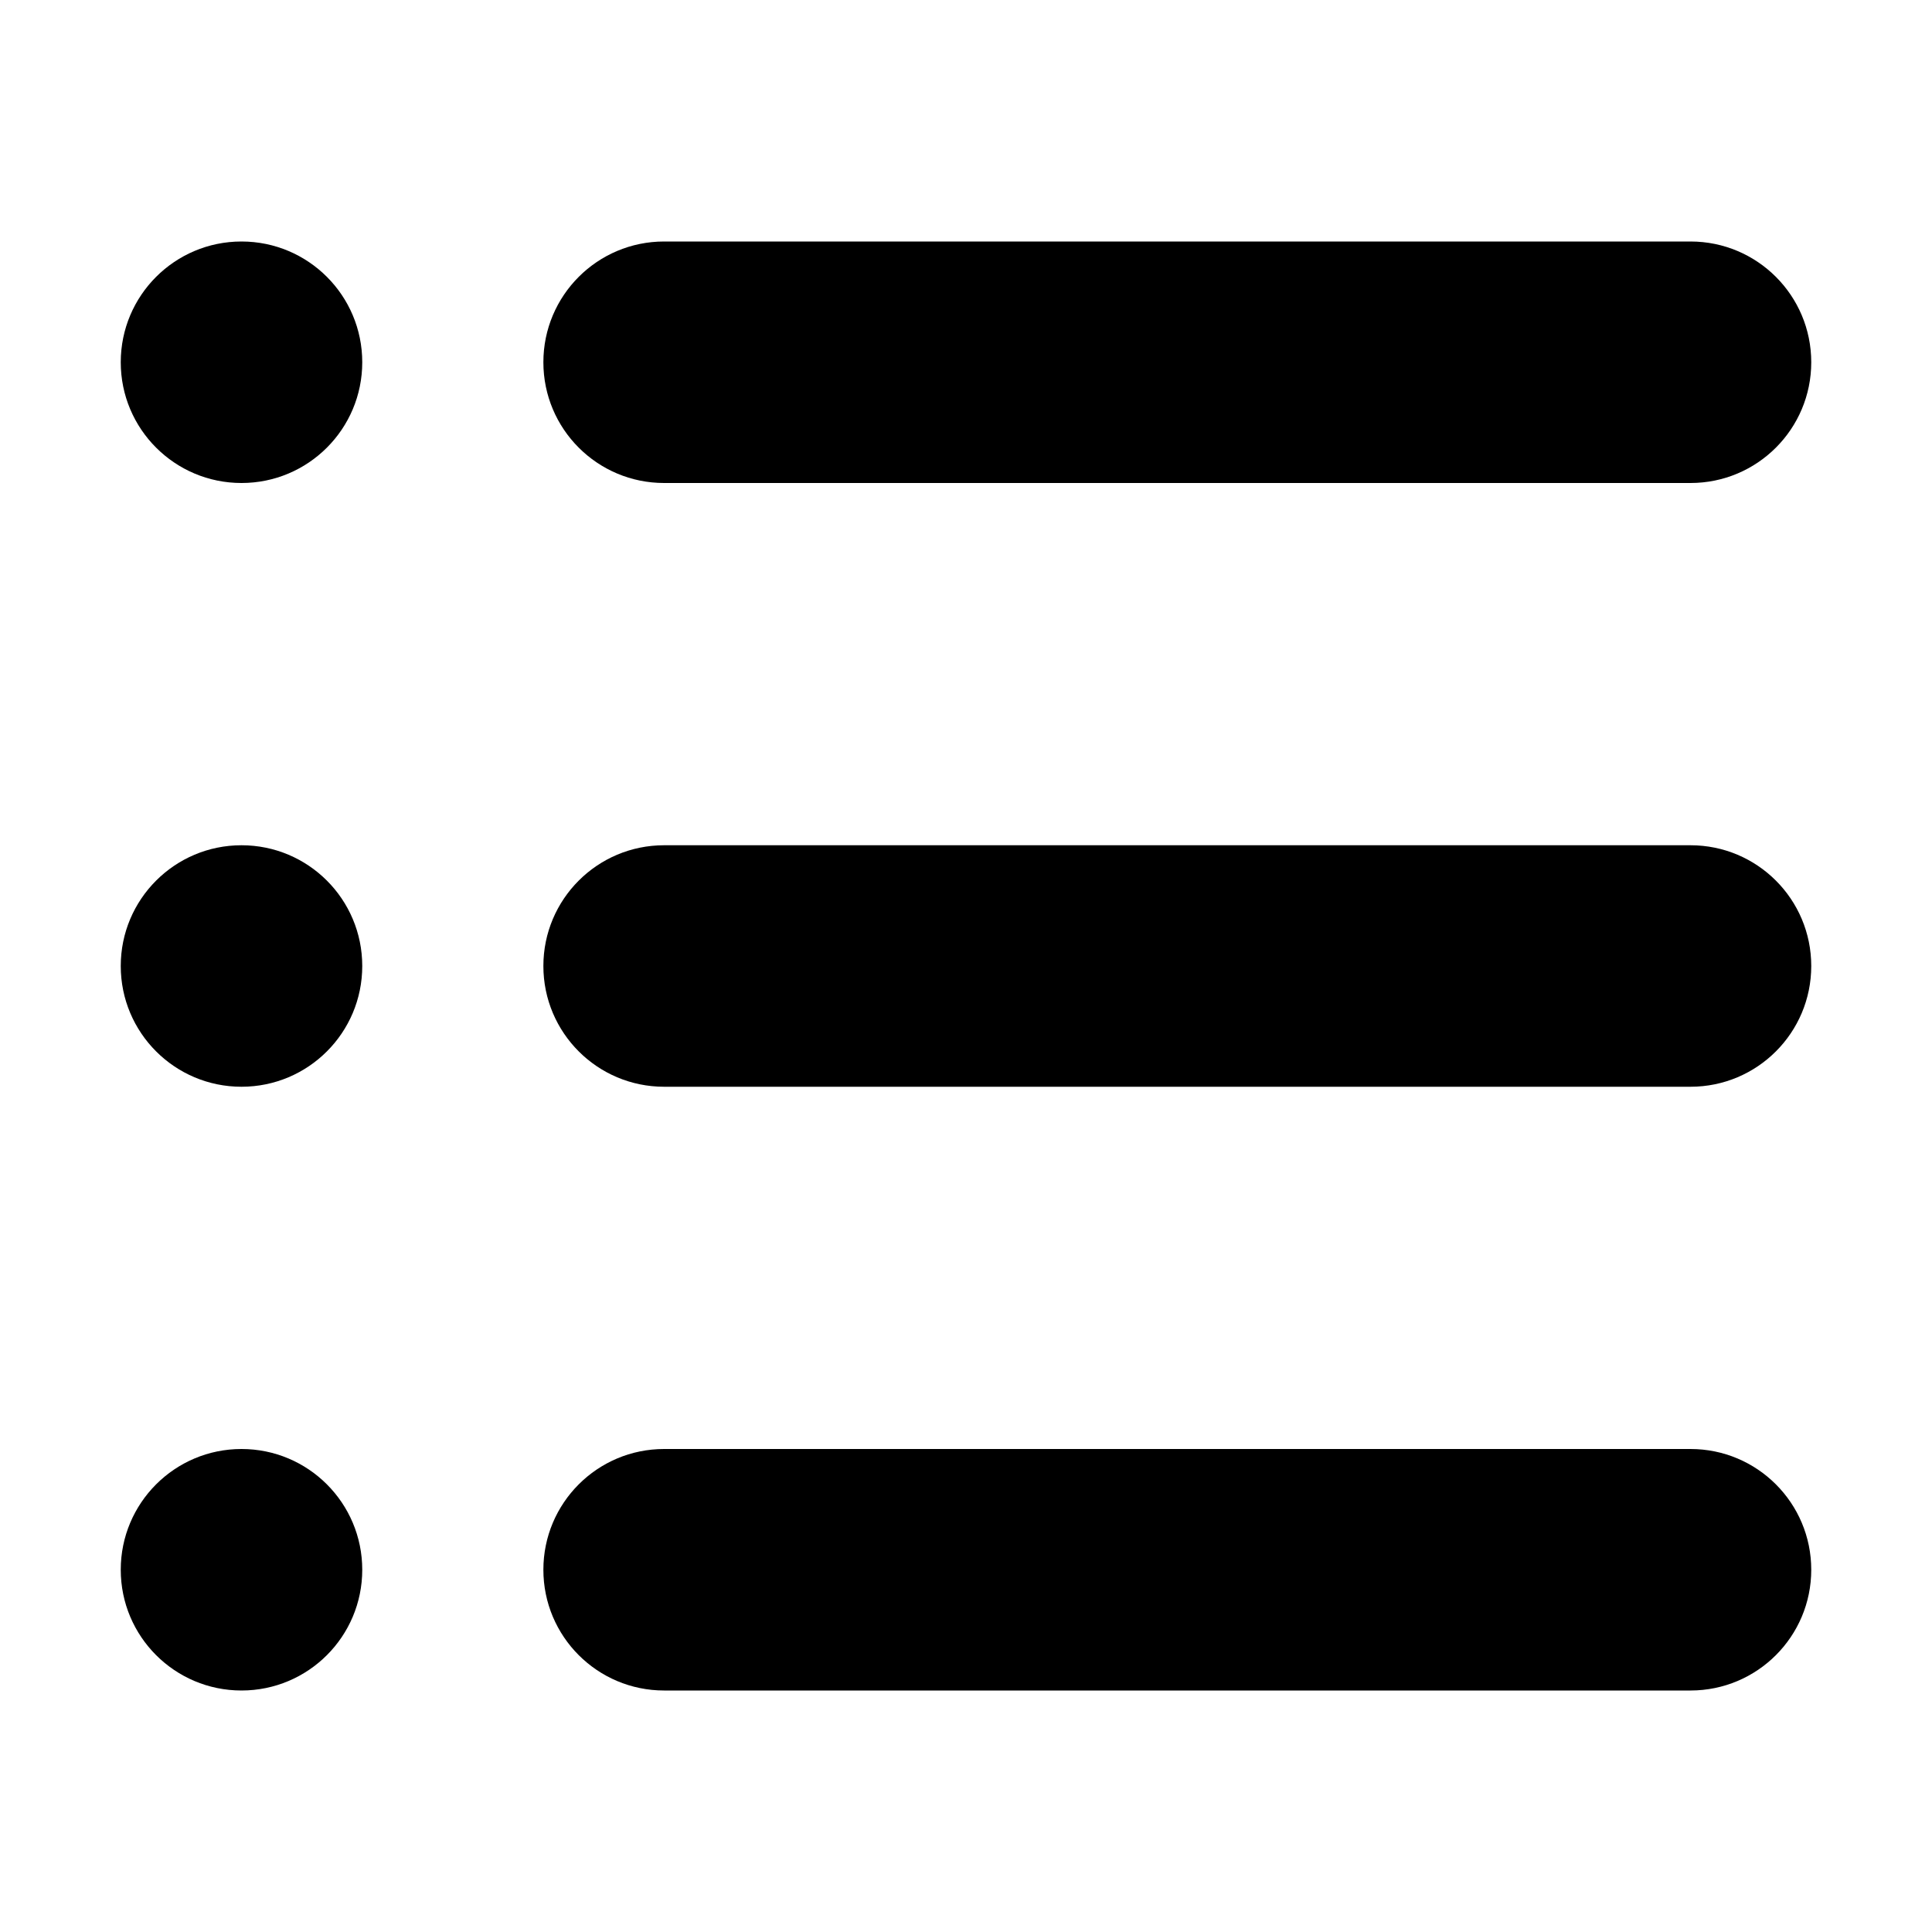
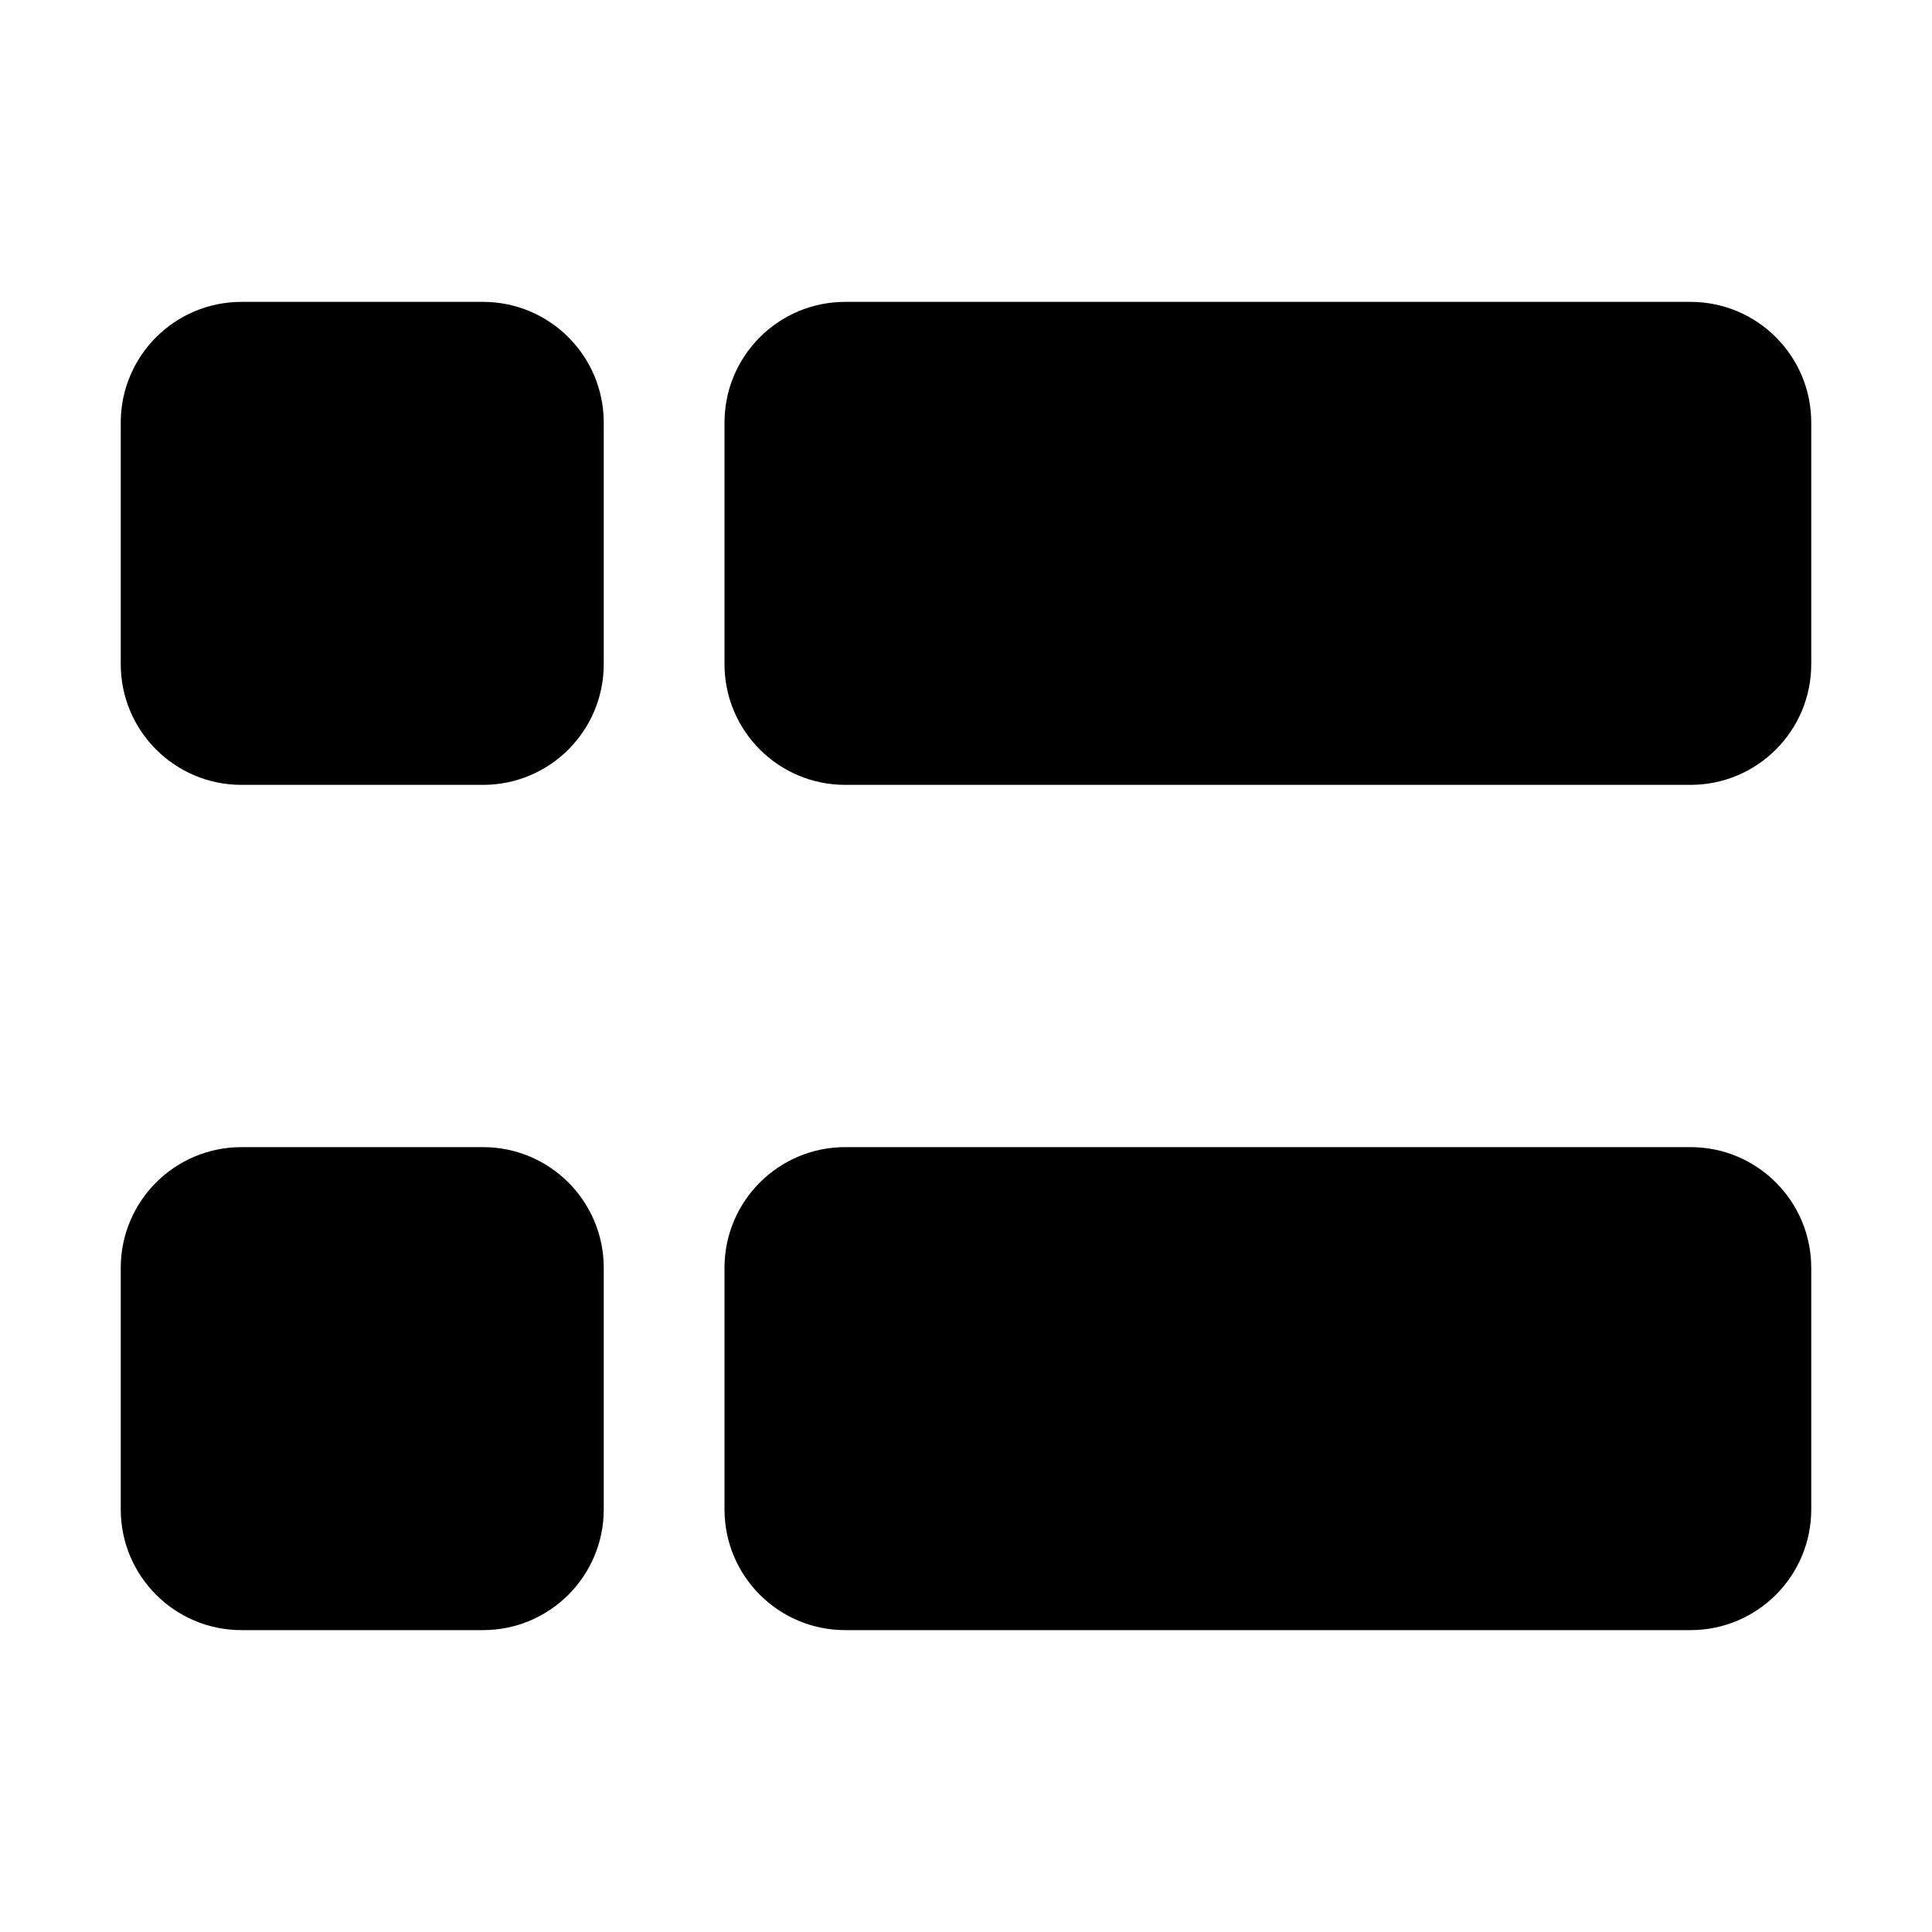
<svg xmlns="http://www.w3.org/2000/svg" viewBox="0 0 32 32" version="1.1">
-   <path d="M28 24c1.105 0 2 0.895 2 2s-0.895 2-2 2h-17c-1.105 0-2-0.895-2-2s0.895-2 2-2h17zM4 24c1.105 0 2 0.895 2 2s-0.895 2-2 2c-1.105 0-2-0.895-2-2s0.895-2 2-2zM28 14c1.105 0 2 0.895 2 2s-0.895 2-2 2h-17c-1.105 0-2-0.895-2-2s0.895-2 2-2h17zM4 14c1.105 0 2 0.895 2 2s-0.895 2-2 2c-1.105 0-2-0.895-2-2s0.895-2 2-2zM28 4c1.105 0 2 0.895 2 2s-0.895 2-2 2h-17c-1.105 0-2-0.895-2-2s0.895-2 2-2h17zM4 4c1.105 0 2 0.895 2 2s-0.895 2-2 2c-1.105 0-2-0.895-2-2s0.895-2 2-2z" />
+   <path d="M4 5h4c1.105 0 2 0.895 2 2v4c0 1.105-0.895 2-2 2h-4c-1.105 0-2-0.895-2-2v-4c0-1.105 0.895-2 2-2z" />
+   <path d="M4 19h4c1.105 0 2 0.895 2 2v4c0 1.105-0.895 2-2 2h-4c-1.105 0-2-0.895-2-2v-4c0-1.105 0.895-2 2-2z" />
+   <path d="M14 5h14c1.105 0 2 0.895 2 2v4c0 1.105-0.895 2-2 2h-14c-1.105 0-2-0.895-2-2v-4c0-1.105 0.895-2 2-2z" />
+   <path d="M14 19h14c1.105 0 2 0.895 2 2v4c0 1.105-0.895 2-2 2h-14c-1.105 0-2-0.895-2-2v-4c0-1.105 0.895-2 2-2z" />
</svg>
